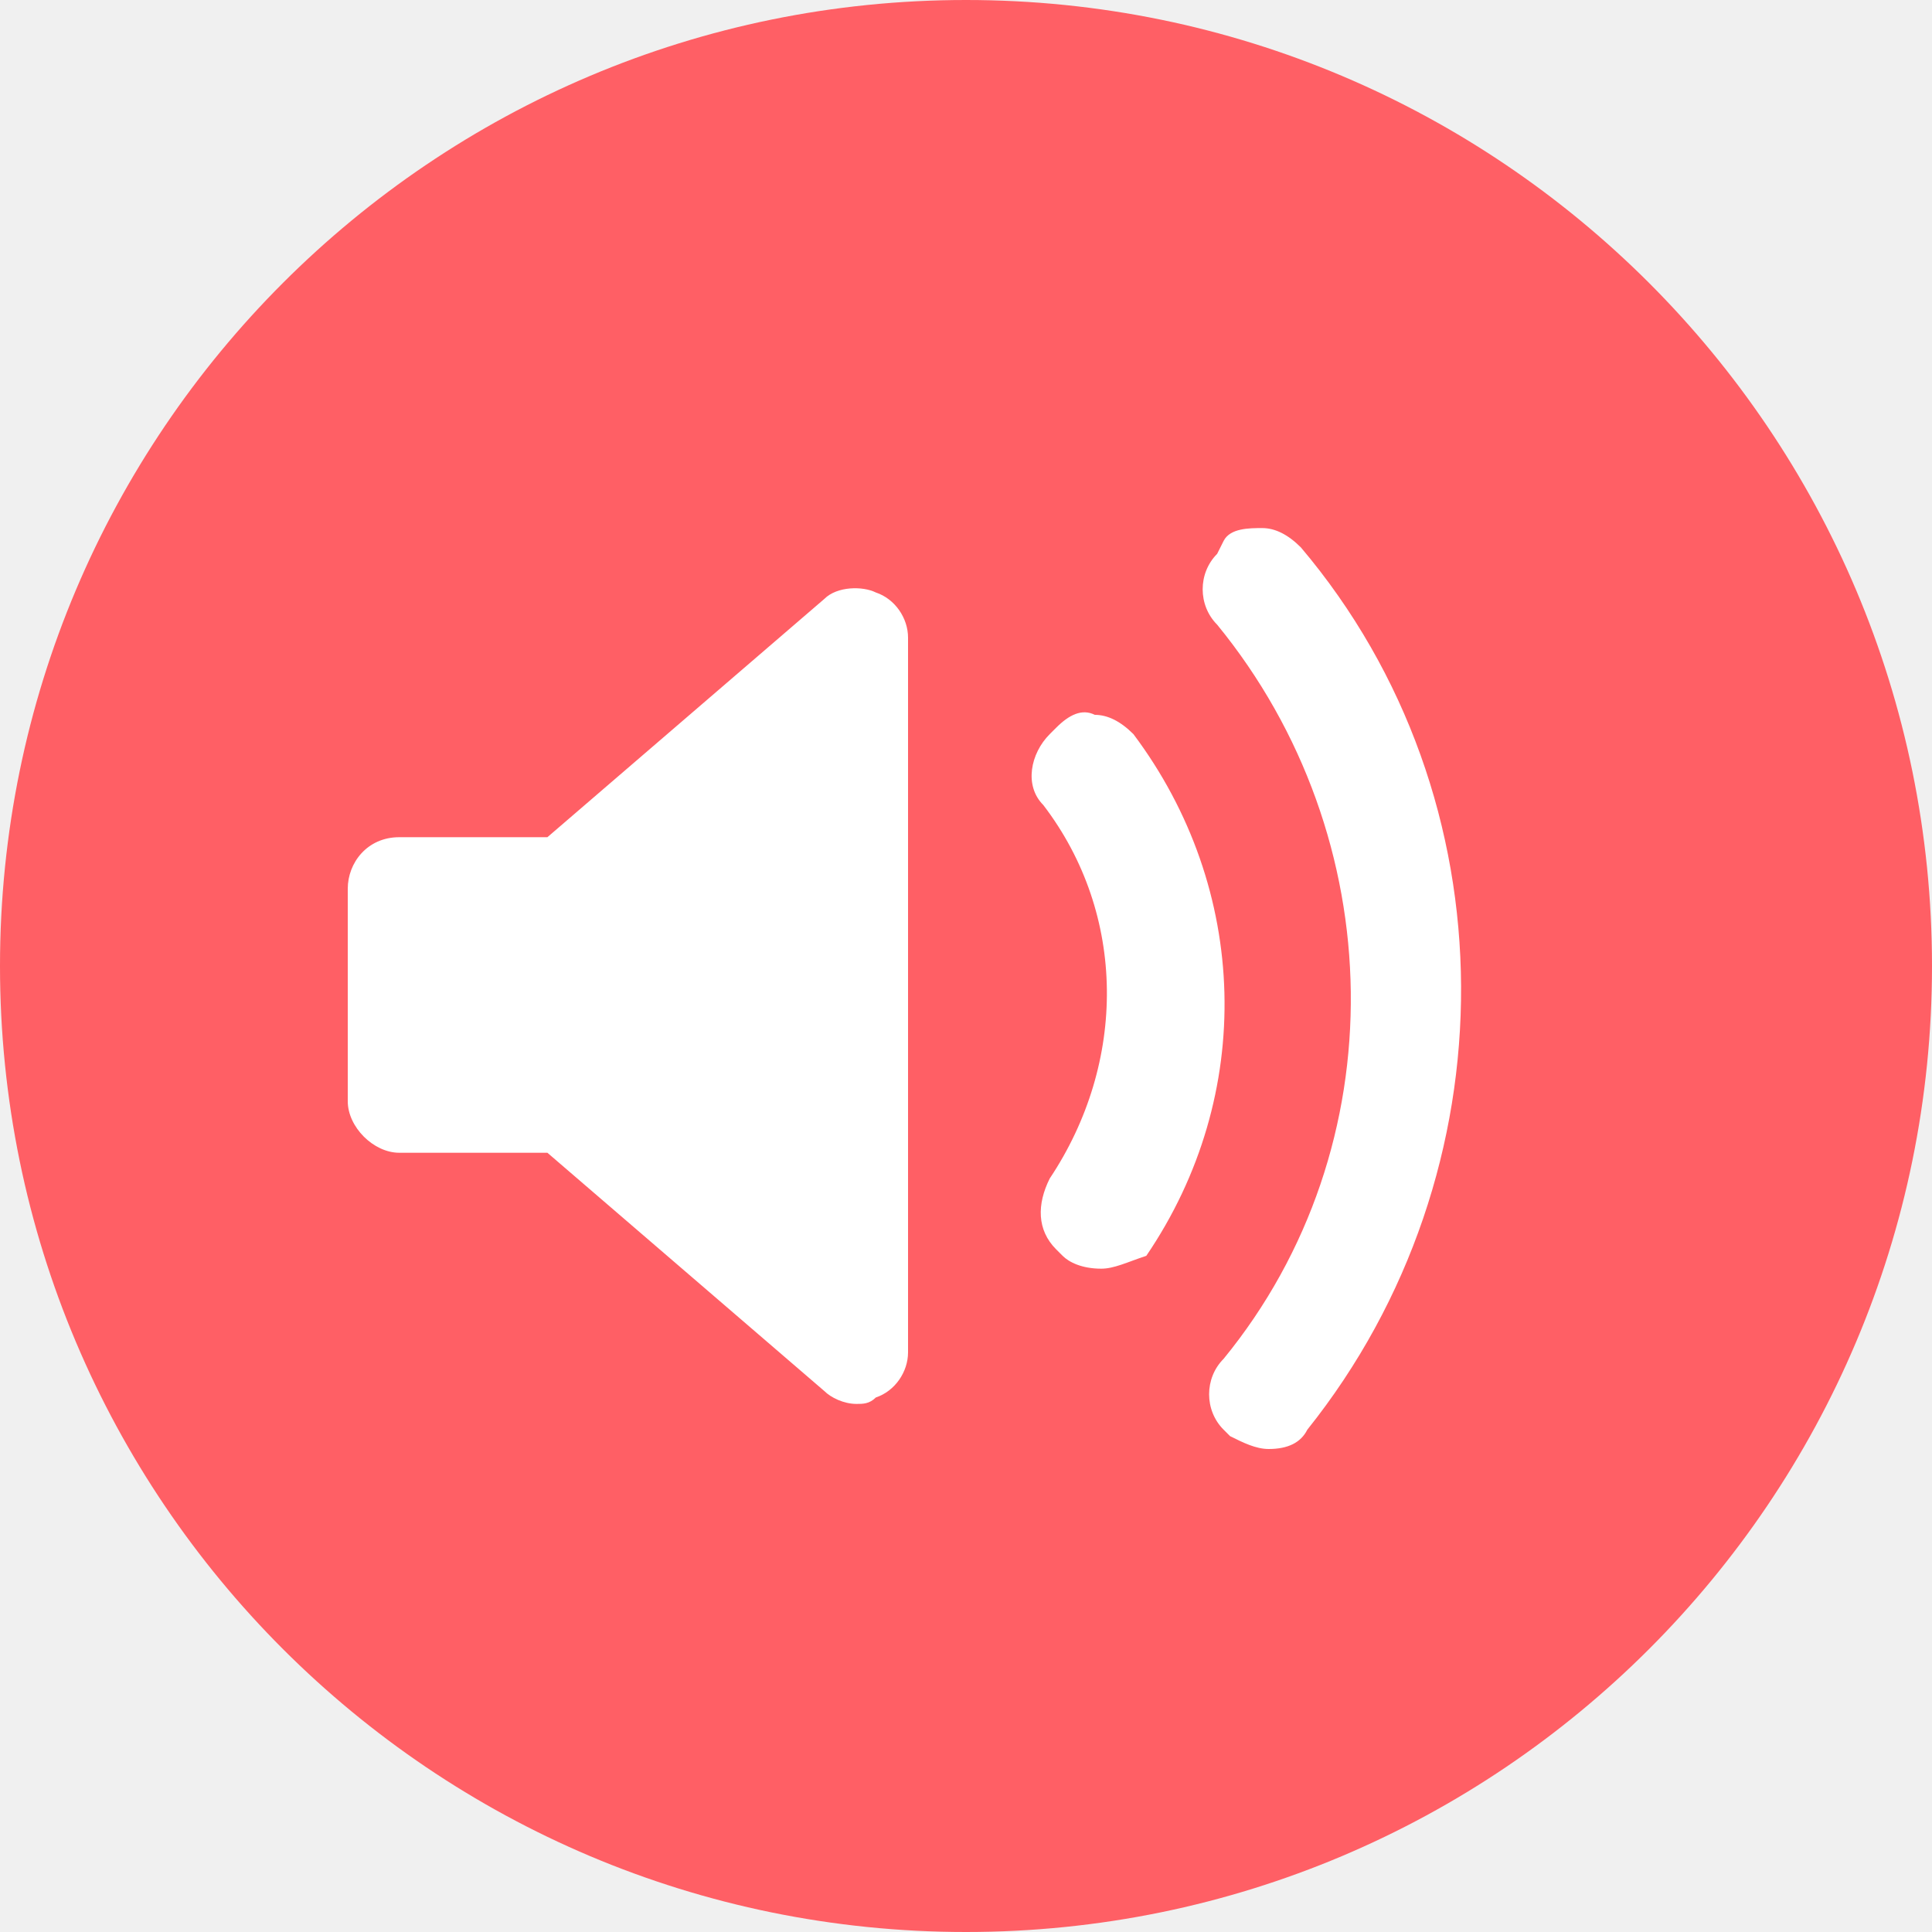
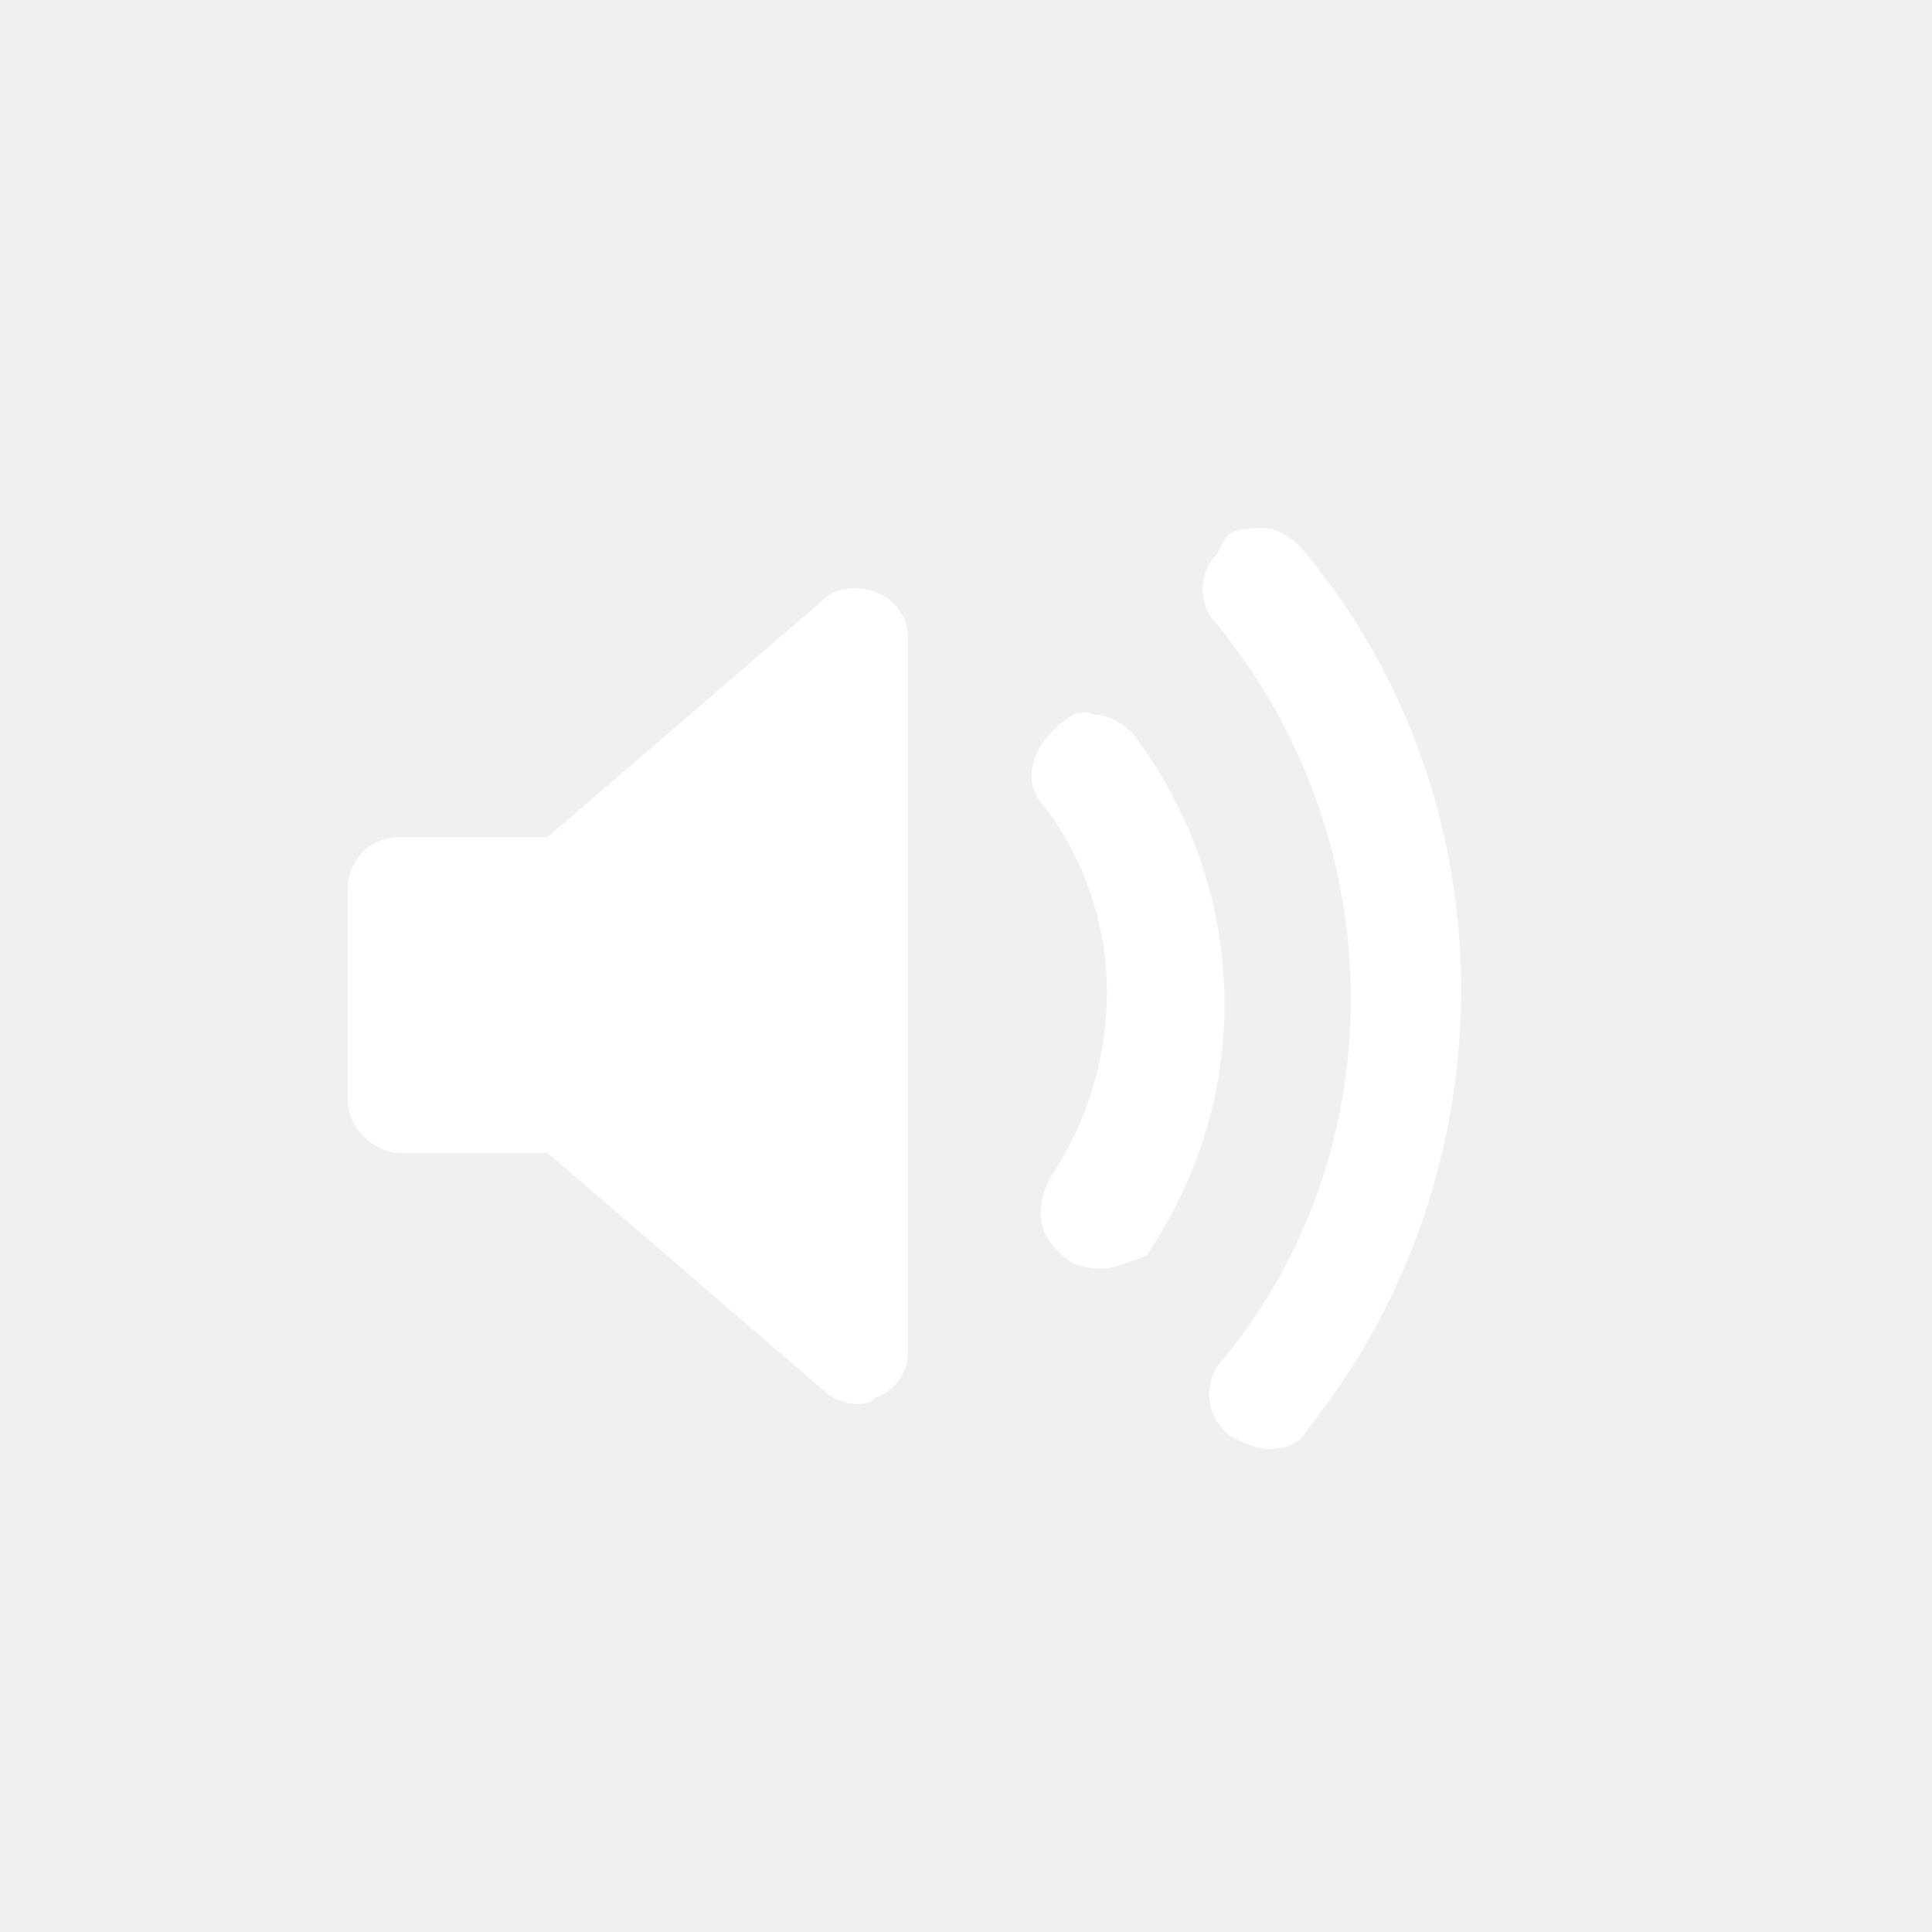
- <svg xmlns="http://www.w3.org/2000/svg" version="1.1" id="Layer_1" x="0px" y="0px" viewBox="0 0 30 30" enable-background="new 0 0 30 30" xml:space="preserve">
-   <circle fill="#FF5F65" cx="15" cy="15" r="15" />
-   <path fill="#FFFFFF" d="M14.1,21c0,0.3-0.2,0.6-0.5,0.7c-0.1,0.1-0.2,0.1-0.3,0.1c-0.2,0-0.4-0.1-0.5-0.2l-4.3-3.7H6.2  c-0.4,0-0.8-0.4-0.8-0.8c0,0,0,0,0,0v-3.3c0-0.4,0.3-0.8,0.8-0.8c0,0,0,0,0,0h2.3l4.3-3.7c0.2-0.2,0.6-0.2,0.8-0.1  c0.3,0.1,0.5,0.4,0.5,0.7V21z M17.1,19.7L17.1,19.7c-0.3,0-0.5-0.1-0.6-0.2l-0.1-0.1c-0.3-0.3-0.3-0.7-0.1-1.1  c1.2-1.8,1.2-4.1-0.1-5.8c-0.3-0.3-0.2-0.8,0.1-1.1l0.1-0.1c0.2-0.2,0.4-0.3,0.6-0.2c0.2,0,0.4,0.1,0.6,0.3c1.8,2.4,1.9,5.6,0.2,8.1  C17.5,19.6,17.3,19.7,17.1,19.7L17.1,19.7z M20.3,22.2c-0.1,0.2-0.3,0.3-0.6,0.3h0c-0.2,0-0.4-0.1-0.6-0.2l-0.1-0.1  c-0.3-0.3-0.3-0.8,0-1.1c2.7-3.3,2.6-8.1-0.1-11.4c-0.3-0.3-0.3-0.8,0-1.1L19,8.4c0.1-0.2,0.4-0.2,0.6-0.2c0.2,0,0.4,0.1,0.6,0.3  C23.5,12.4,23.5,18.2,20.3,22.2L20.3,22.2z" />
+ <svg xmlns="http://www.w3.org/2000/svg" width="100%" height="100%" viewBox="0 0 125 125" version="1.1" xml:space="preserve" style="fill-rule:evenodd;clip-rule:evenodd;stroke-linejoin:round;stroke-miterlimit:2;">
+   <circle cx="62.5" cy="62.5" r="62.5" style="fill:#ff5f65;fill-opacity:0;" />
+   <path d="M58.75,87.5c0,1.25 -0.833,2.5 -2.083,2.917c-0.417,0.416 -0.834,0.416 -1.25,0.416c-0.834,0 -1.667,-0.416 -2.084,-0.833l-17.916,-15.417l-9.584,0c-1.666,0 -3.333,-1.666 -3.333,-3.333l0,-13.75c0,-1.667 1.25,-3.333 3.333,-3.333l9.584,-0l17.916,-15.417c0.834,-0.833 2.5,-0.833 3.334,-0.417c1.25,0.417 2.083,1.667 2.083,2.917l0,46.25Zm12.5,-5.417c-1.25,0 -2.083,-0.416 -2.5,-0.833l-0.417,-0.417c-1.25,-1.25 -1.25,-2.916 -0.416,-4.583c5,-7.5 5,-17.083 -0.417,-24.167c-1.25,-1.25 -0.833,-3.333 0.417,-4.583l0.416,-0.417c0.834,-0.833 1.667,-1.25 2.5,-0.833c0.834,-0 1.667,0.417 2.5,1.25c7.5,10 7.917,23.333 0.834,33.75c-1.25,0.417 -2.084,0.833 -2.917,0.833Zm13.333,10.417c-0.416,0.833 -1.25,1.25 -2.5,1.25c-0.833,0 -1.666,-0.417 -2.5,-0.833l-0.416,-0.417c-1.25,-1.25 -1.25,-3.333 -0,-4.583c11.25,-13.75 10.833,-33.75 -0.417,-47.5c-1.25,-1.25 -1.25,-3.334 -0,-4.584l0.417,-0.833c0.416,-0.833 1.666,-0.833 2.5,-0.833c0.833,-0 1.666,0.416 2.5,1.25c13.75,16.25 13.75,40.416 0.416,57.083Z" style="fill:#fff;fill-rule:nonzero;" />
</svg>
